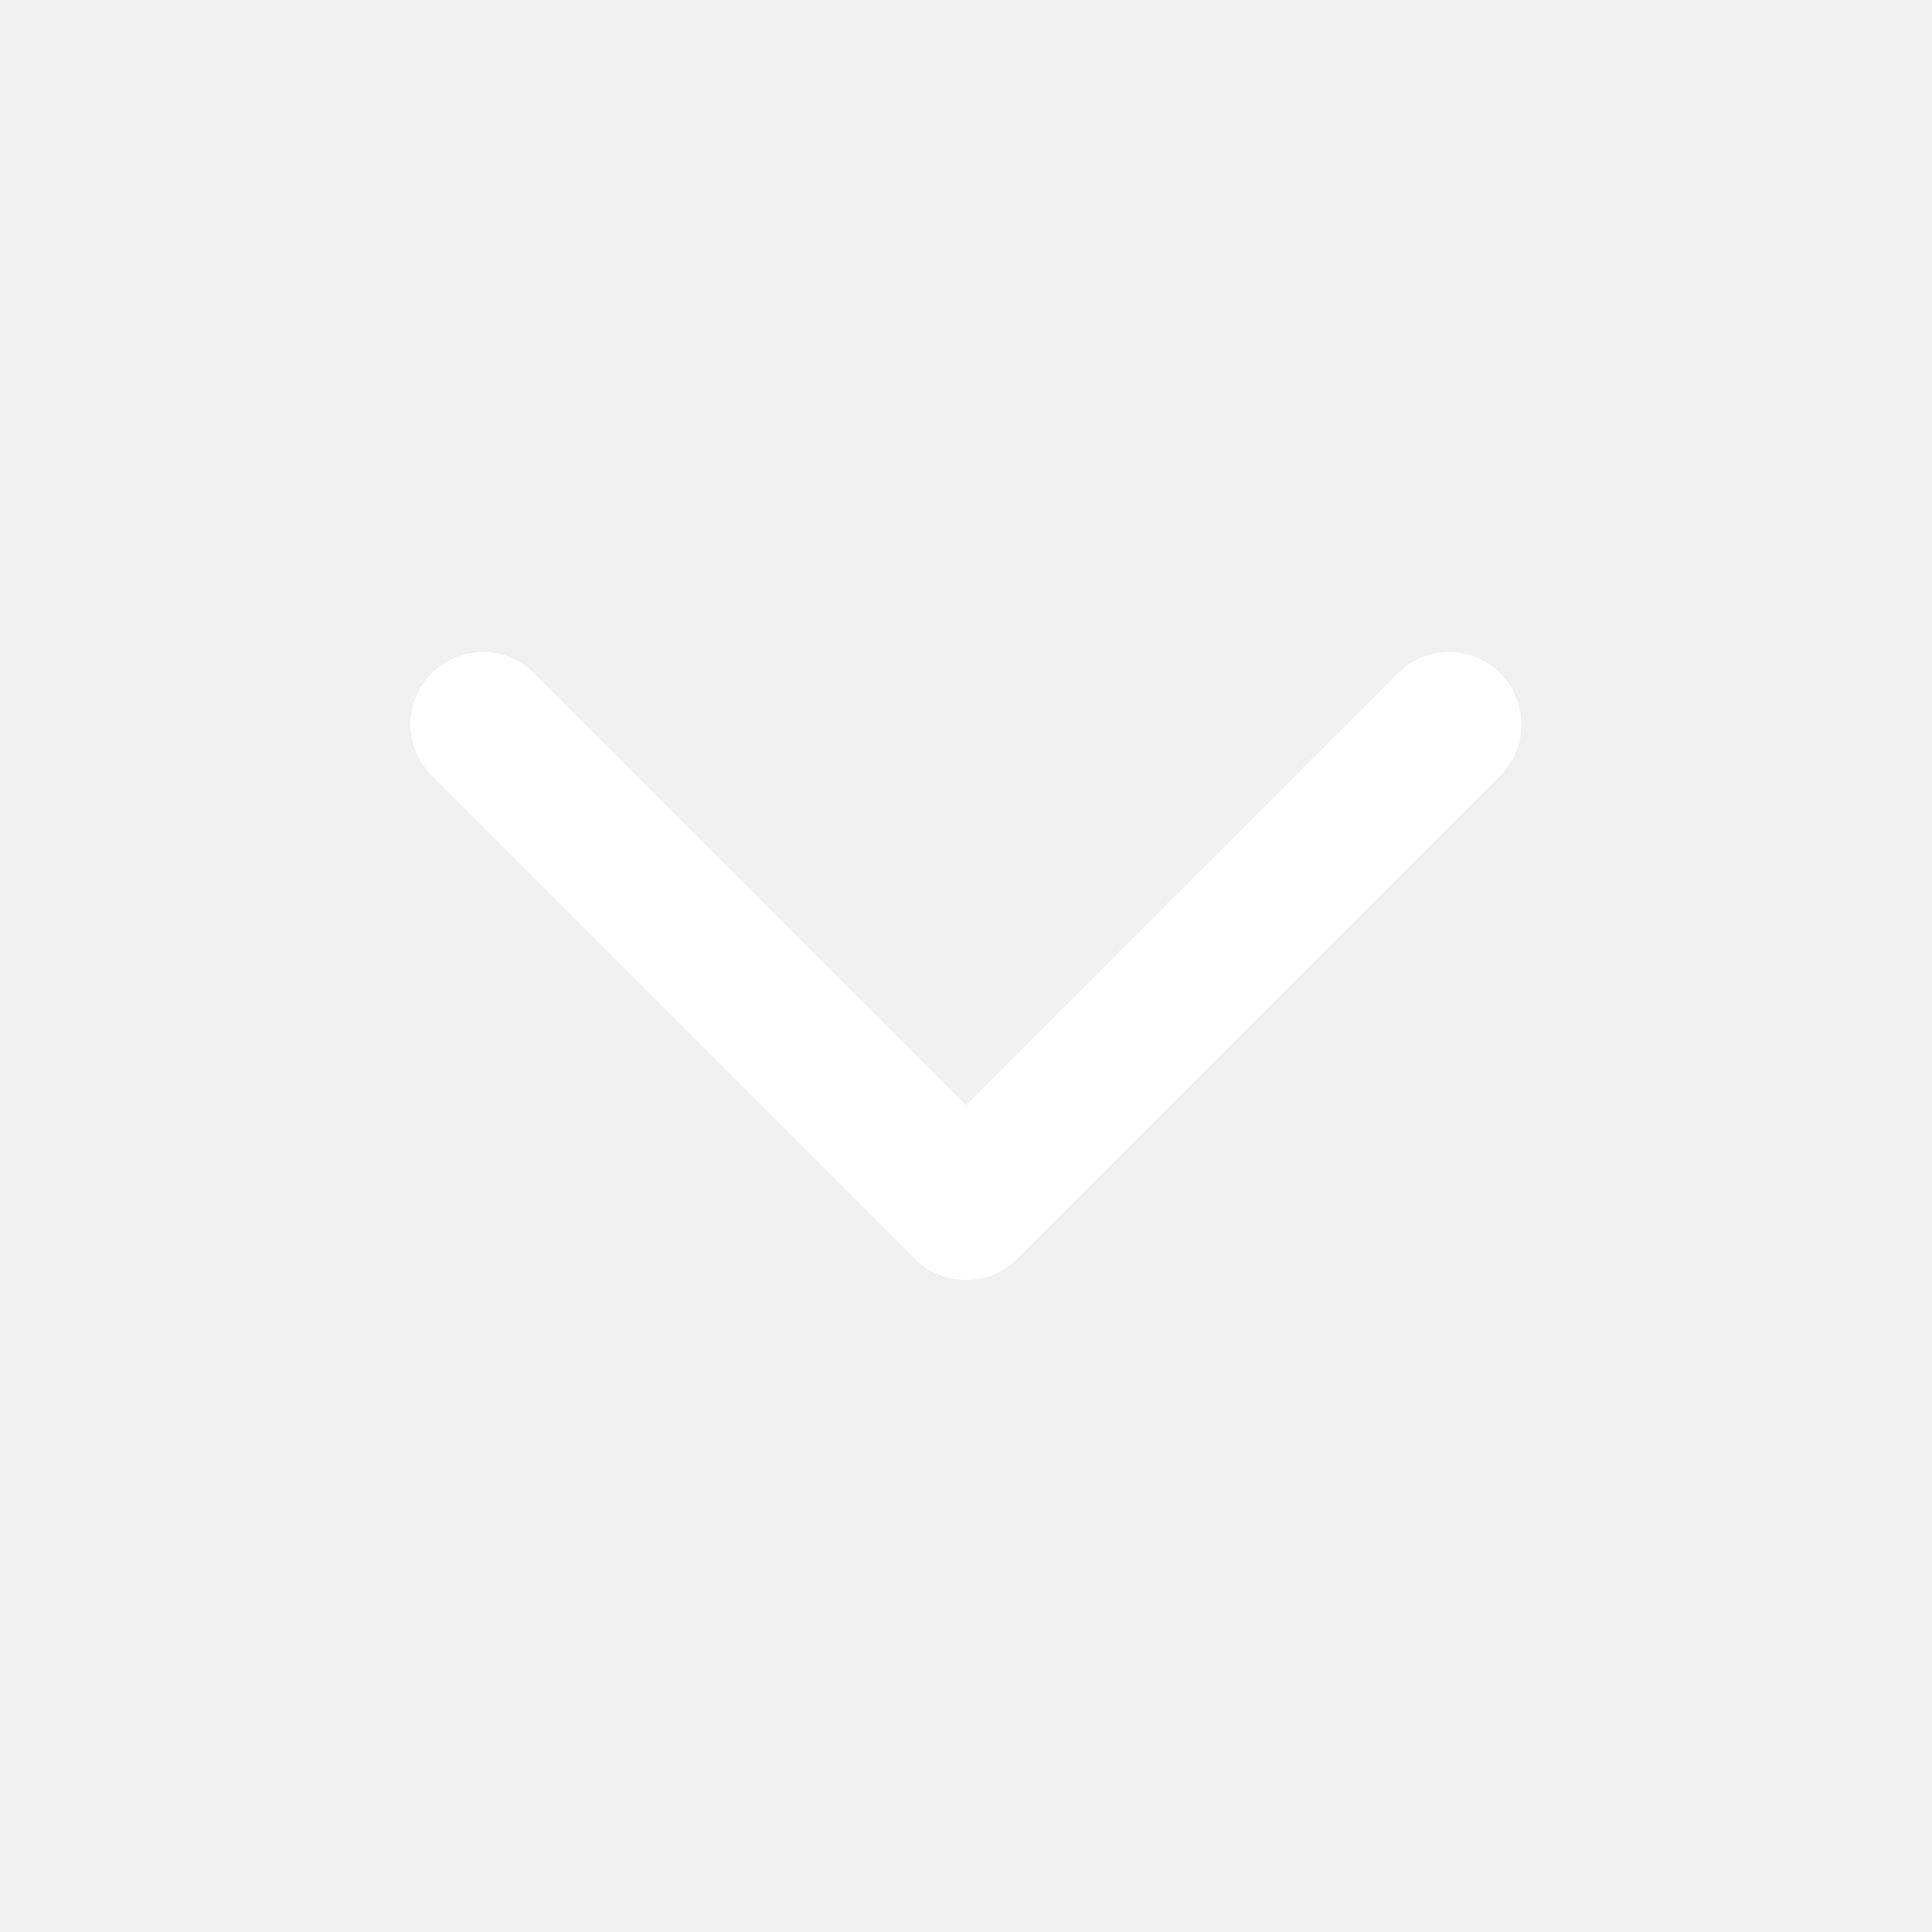
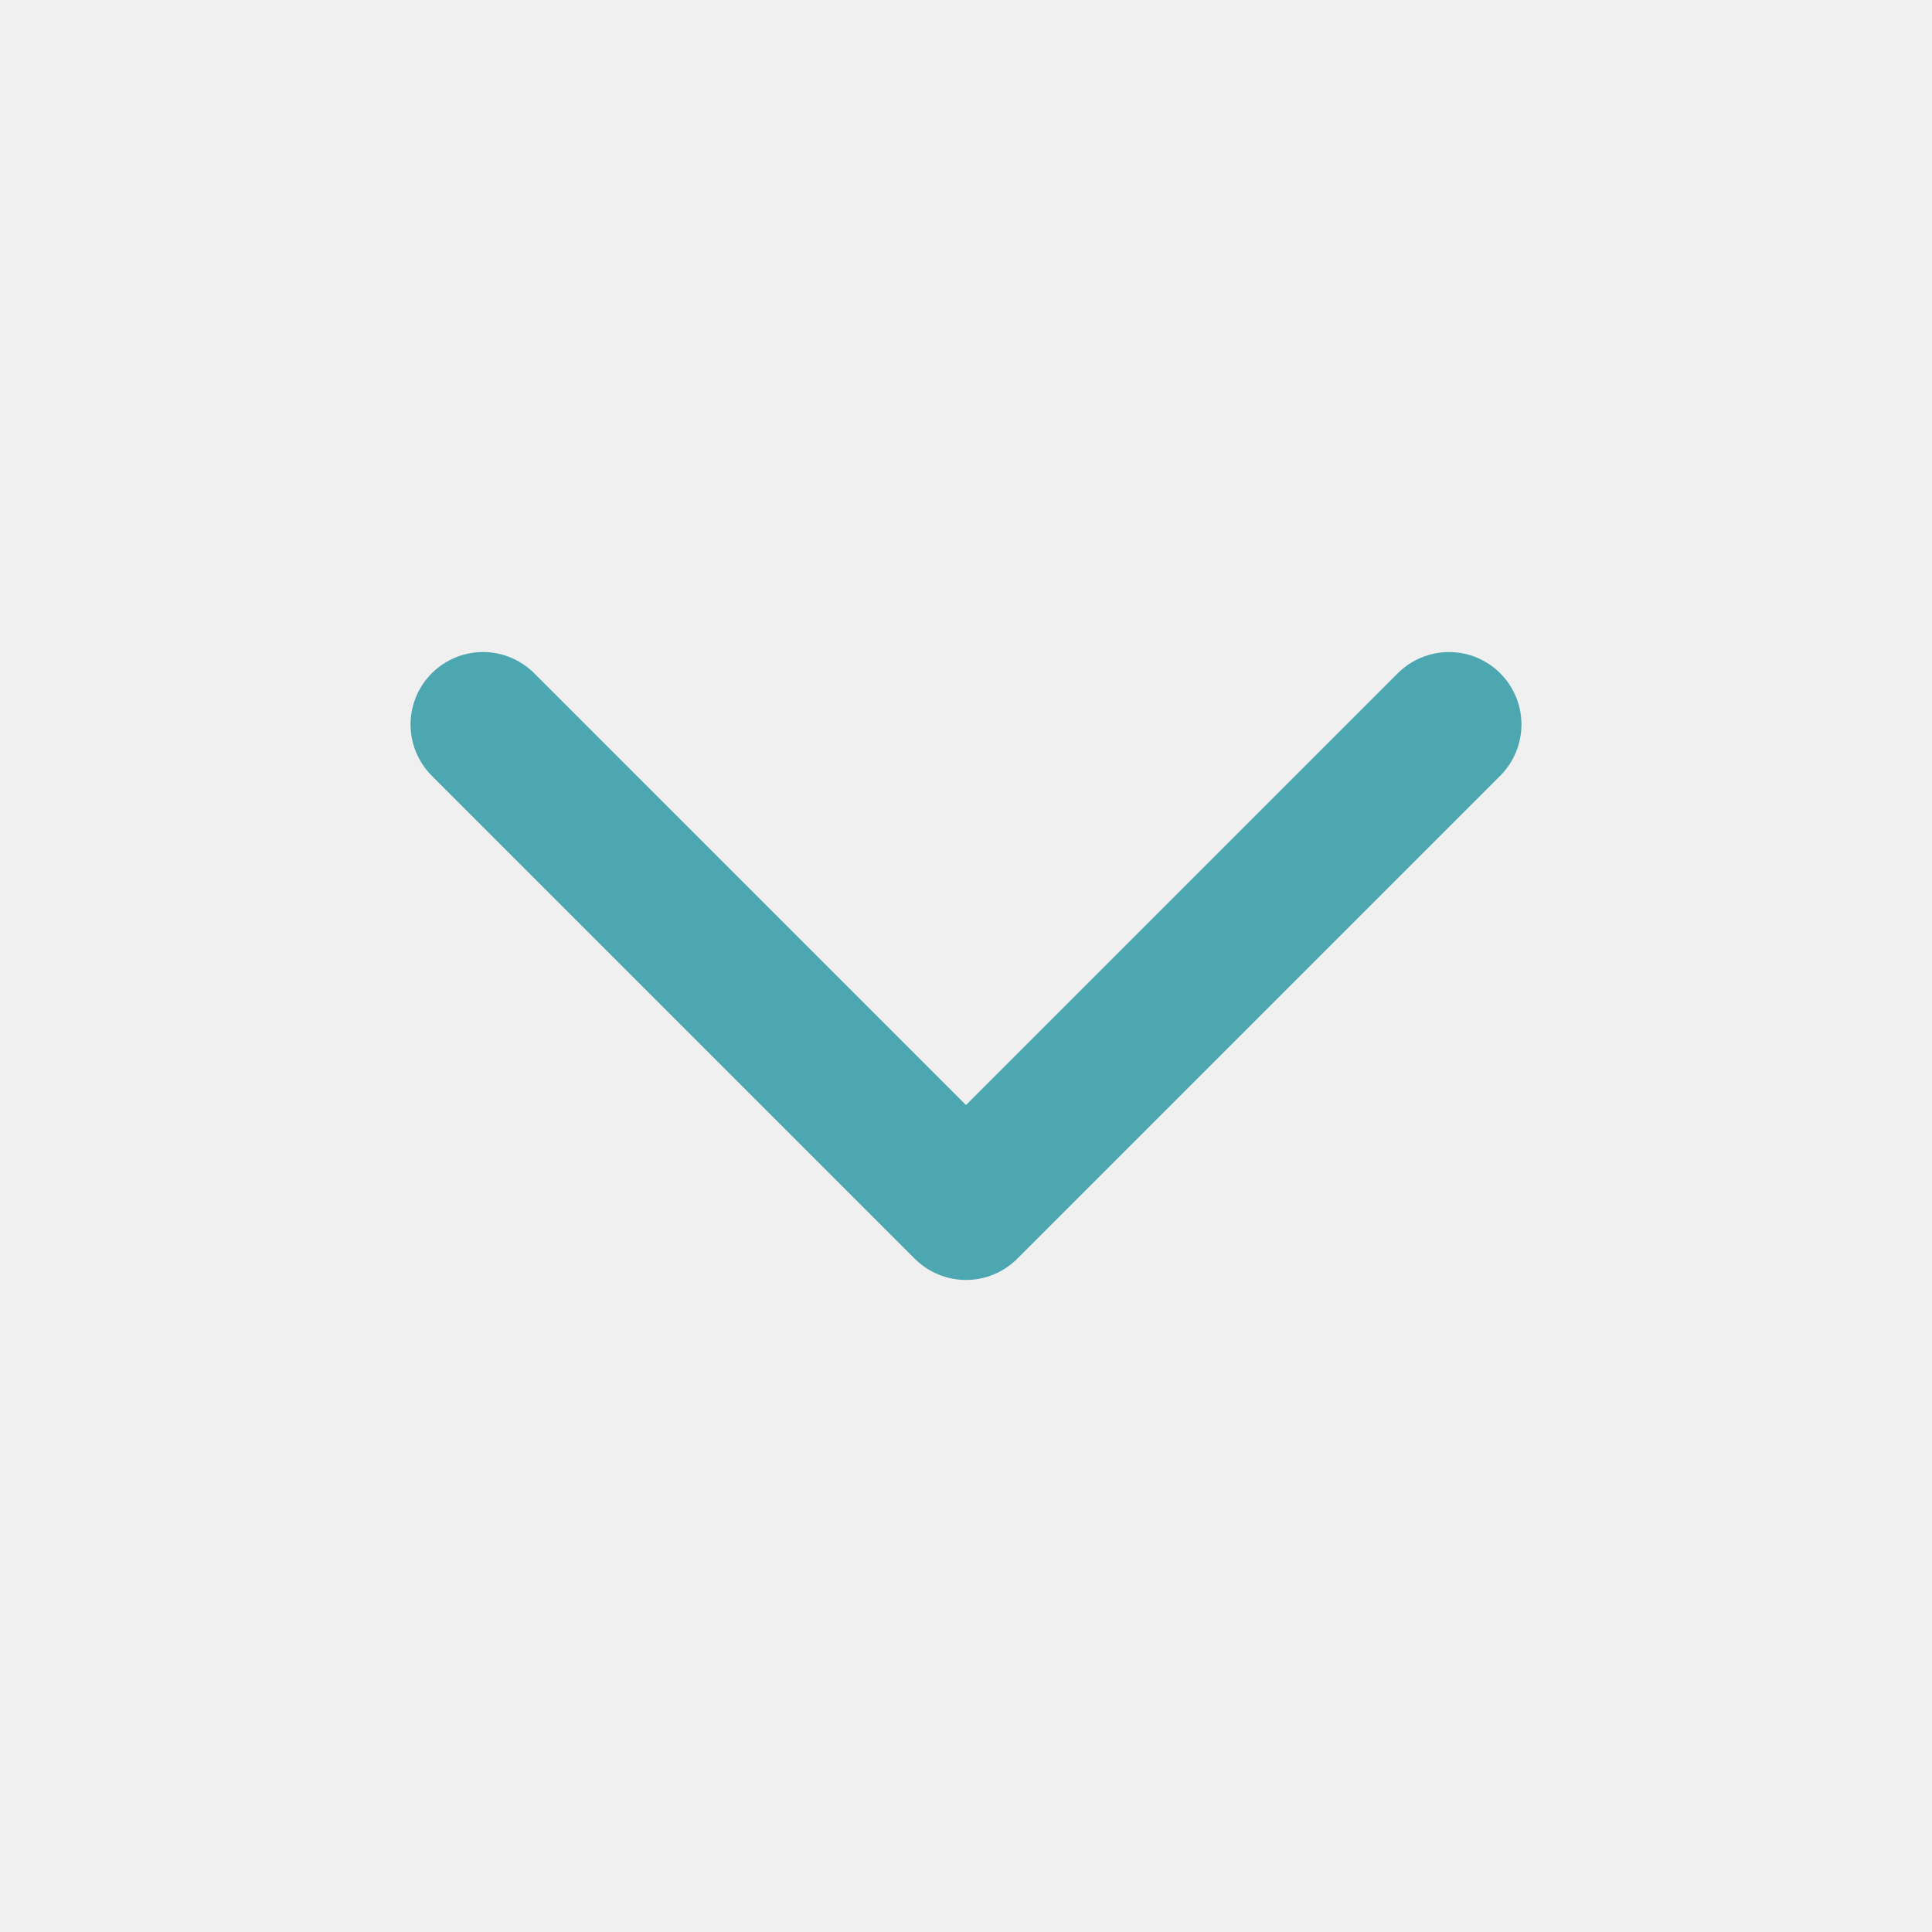
<svg xmlns="http://www.w3.org/2000/svg" width="24" height="24" viewBox="0 0 24 24" fill="none">
-   <path d="M6 9L12 15L18 9" stroke="white" stroke-width="1.8" stroke-linecap="round" stroke-linejoin="round" />
+   <path d="M6 9L12 15L18 9" stroke="#4DA7B0" stroke-width="1.8" stroke-linecap="round" stroke-linejoin="round" />
</svg>
